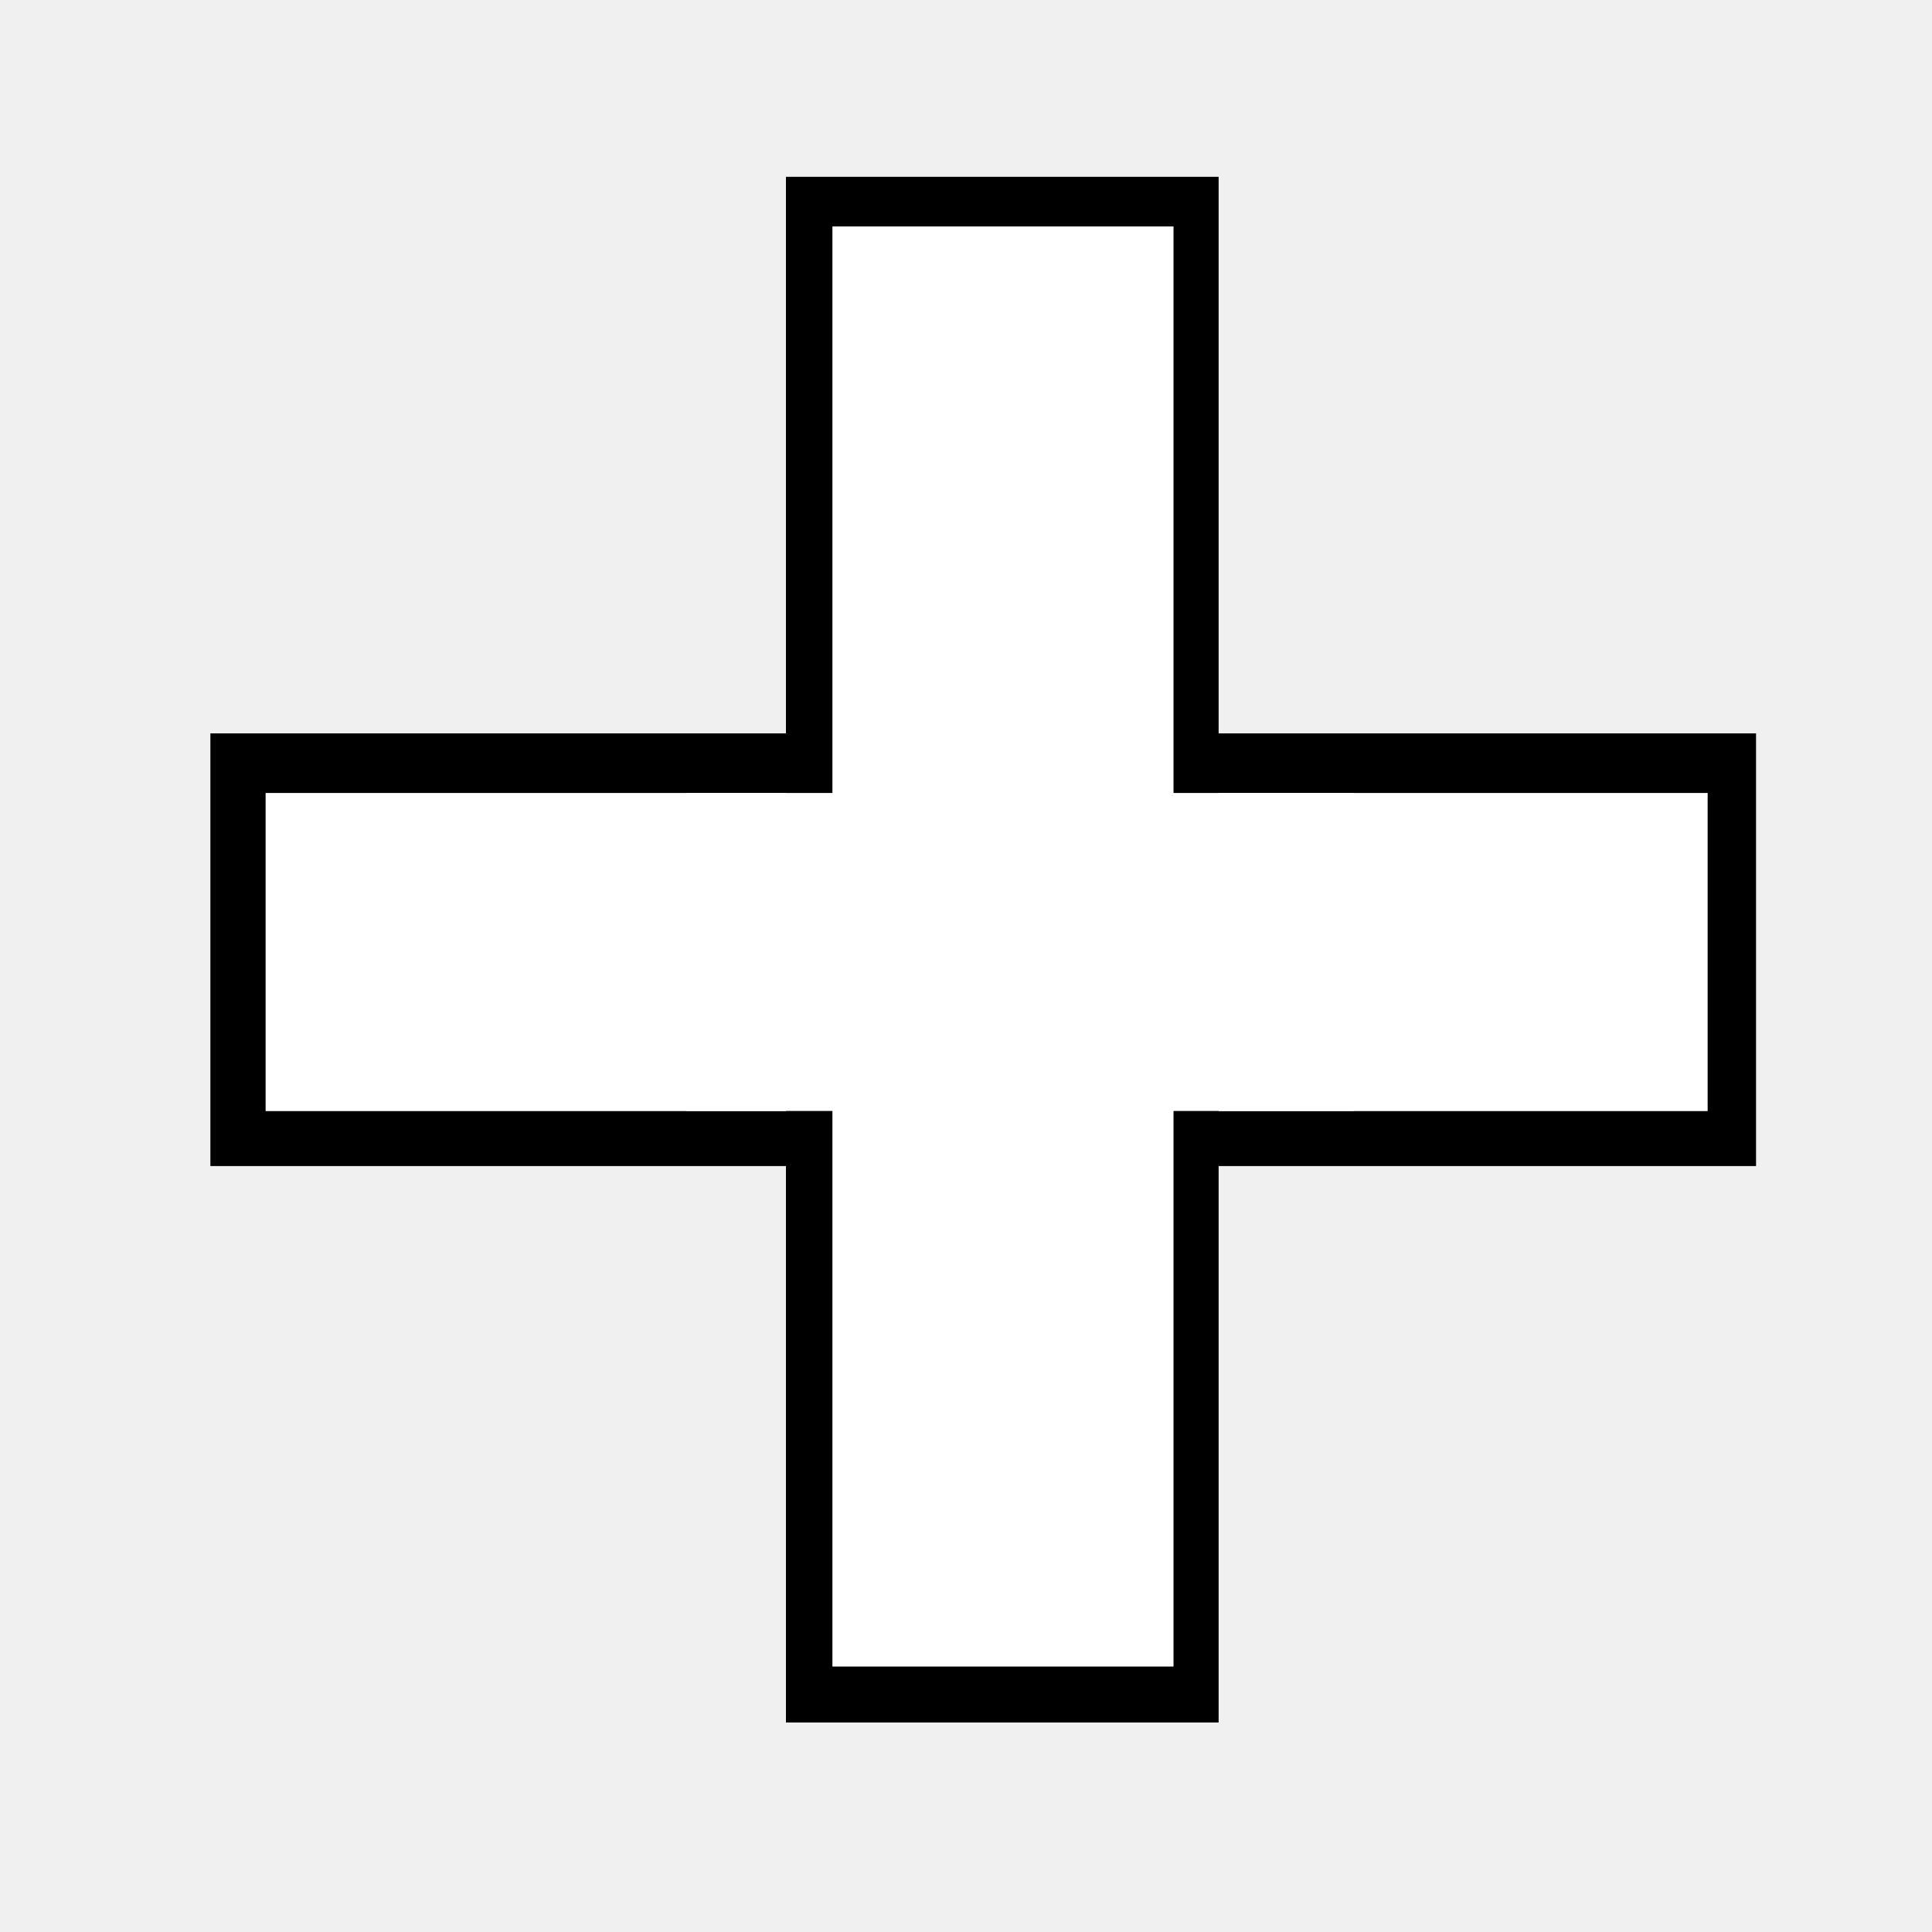
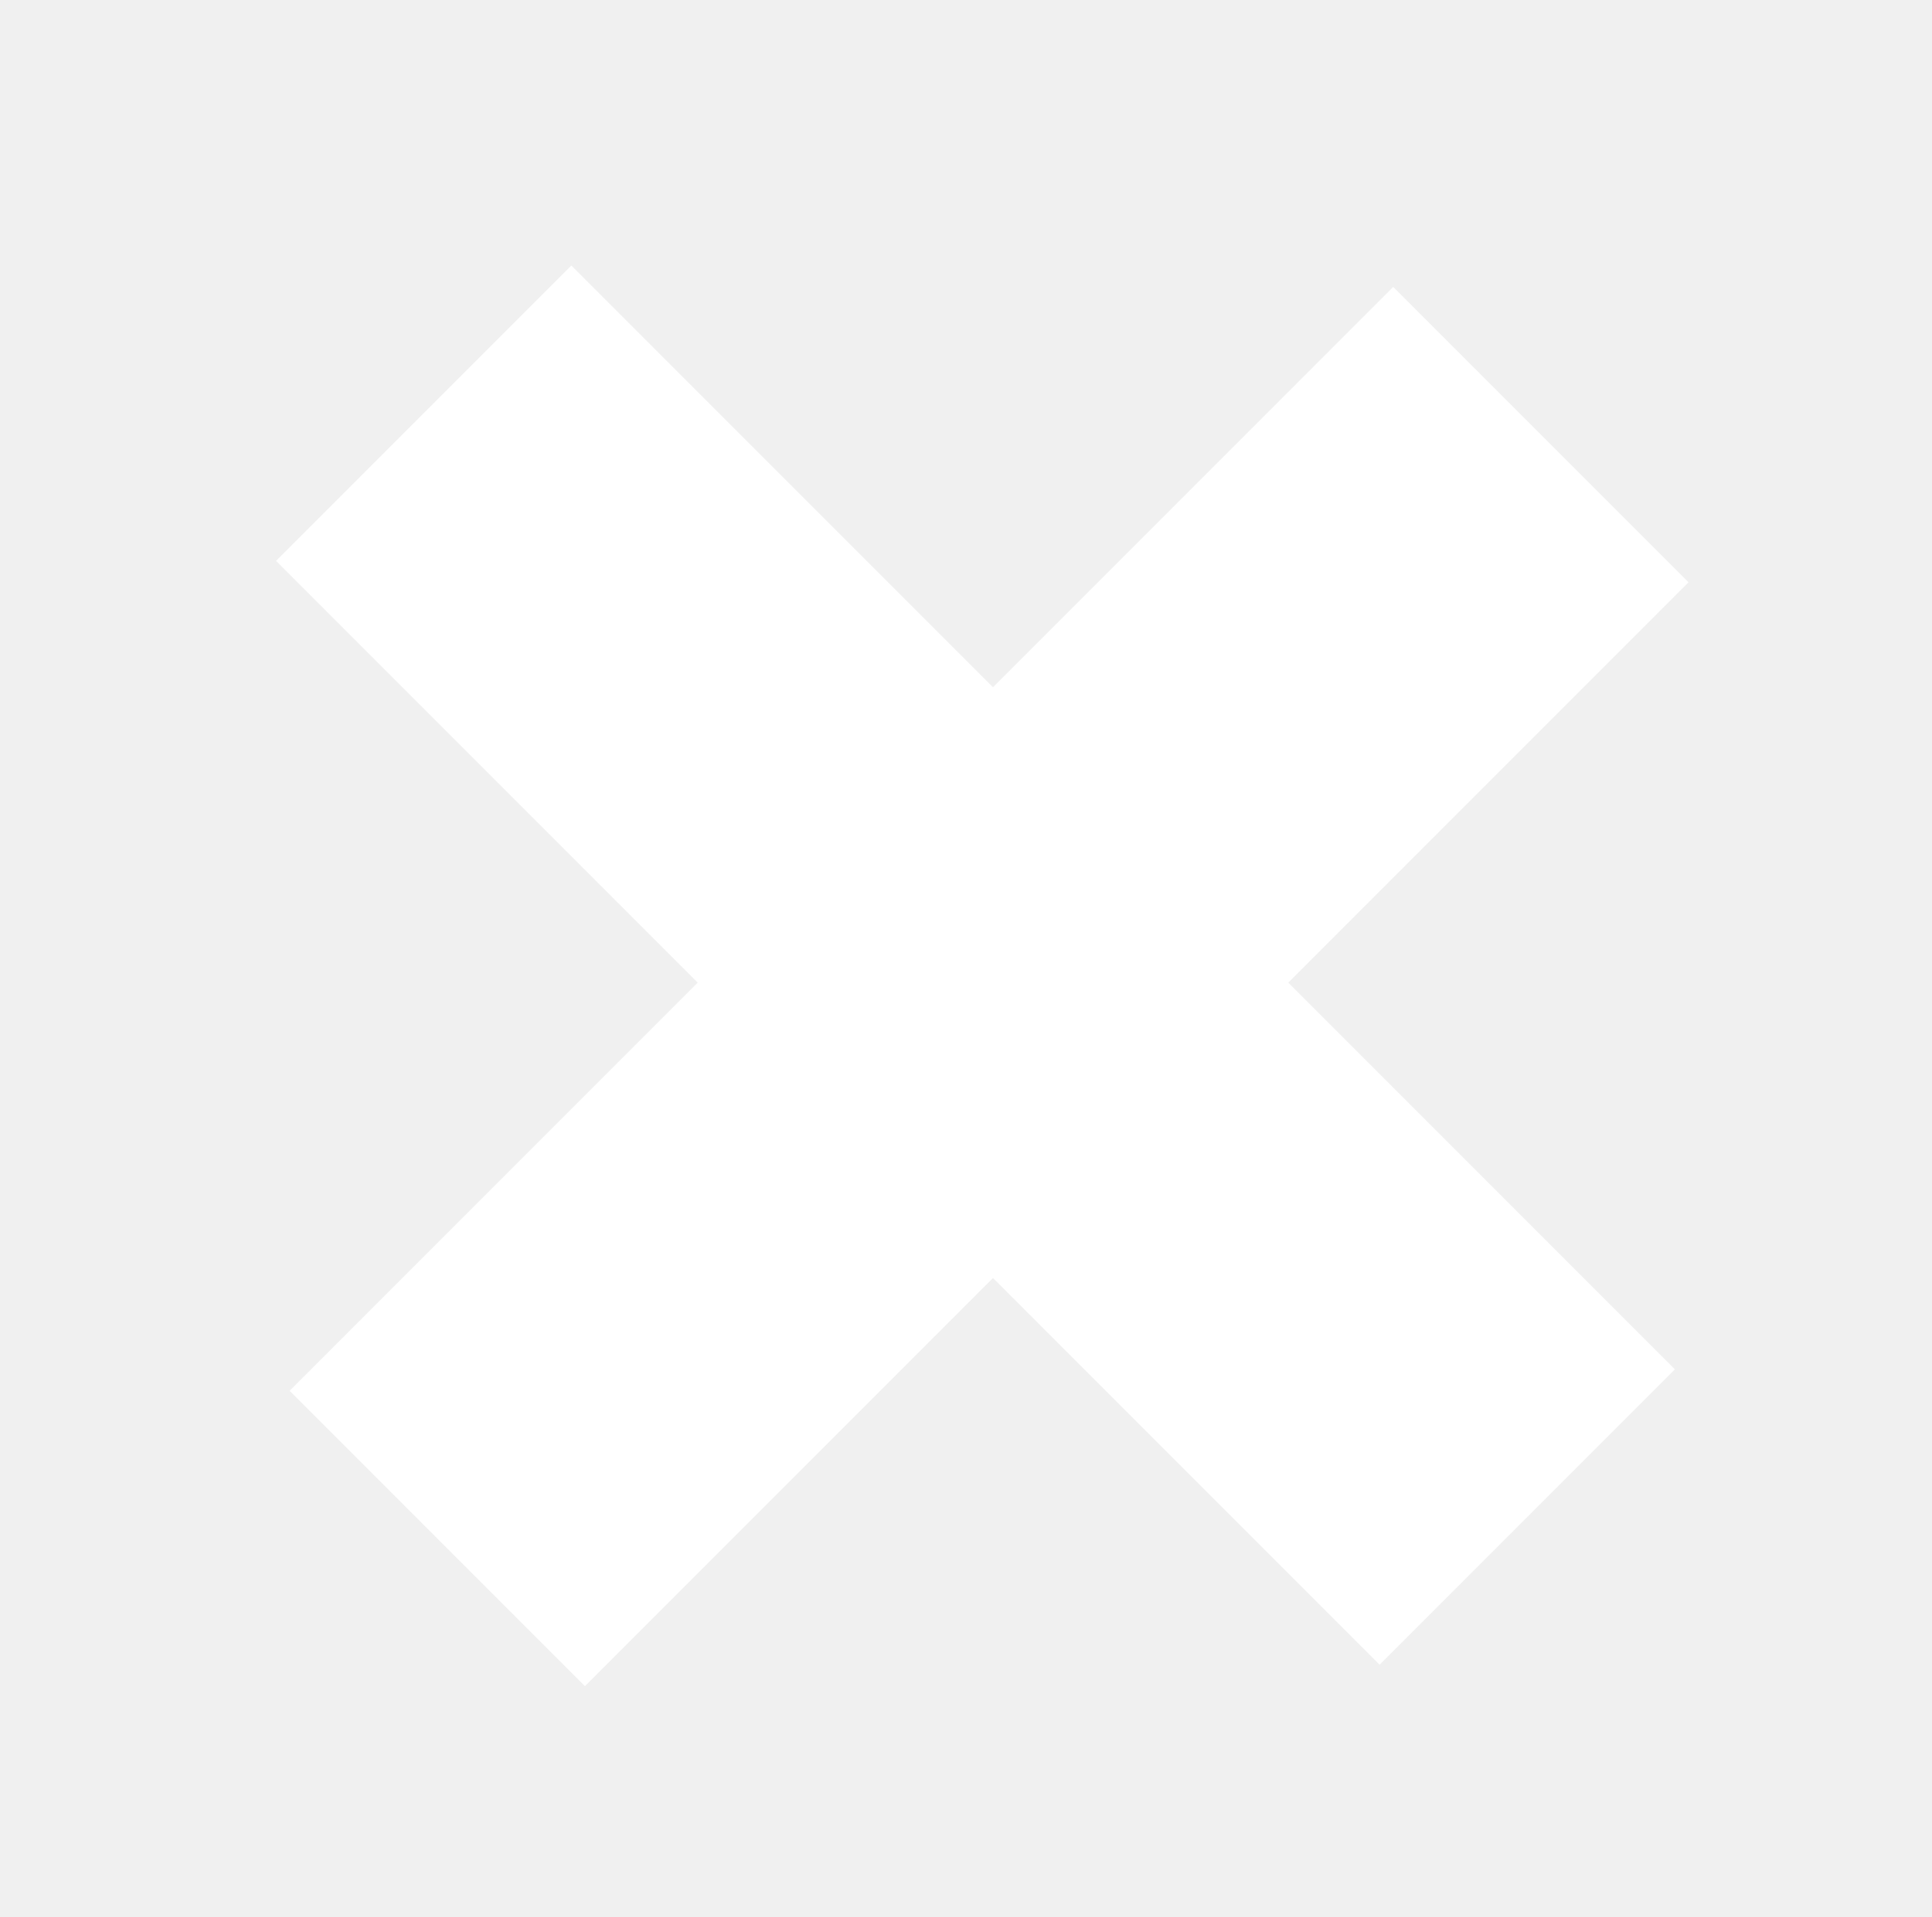
- <svg xmlns="http://www.w3.org/2000/svg" width="14.132mm" height="14.132mm" viewBox="0 0 14.132 14.132" version="1.1" id="svg1" xml:space="preserve">
+ <svg xmlns="http://www.w3.org/2000/svg" width="23.414mm" height="23.223mm" viewBox="0 0 23.414 23.223" version="1.1" id="svg1" xml:space="preserve">
  <defs id="defs1" />
-   <g id="layer1" transform="translate(-133.8841,-64.65365)">
-     <g id="g32">
-       <rect style="fill:#8b8b8b;fill-opacity:0;stroke-width:0.344;stroke-linecap:round;stroke-linejoin:bevel;-inkscape-stroke:none;paint-order:fill markers stroke" id="rect1-6-2-5-2-2" width="14.132" height="14.132" x="133.884" y="64.654" rx="0" ry="0" />
-       <rect style="fill:#000000;fill-opacity:1;stroke:none;stroke-width:0.807;stroke-linecap:round;stroke-linejoin:round;stroke-dasharray:none;stroke-opacity:1;paint-order:fill markers stroke" id="rect4-9-4-9" width="3.165" height="11.306" x="-73.183" y="135.423" transform="rotate(-90)" />
-       <rect style="fill:#ffffff;fill-opacity:1;stroke:none;stroke-width:0.669;stroke-linecap:round;stroke-linejoin:round;stroke-dasharray:none;stroke-opacity:1;paint-order:fill markers stroke" id="rect4-9-0-9-1" width="2.327" height="10.548" x="-72.781" y="135.827" transform="rotate(-90)" />
-       <rect style="fill:#000000;fill-opacity:1;stroke:none;stroke-width:0.807;stroke-linecap:round;stroke-linejoin:round;stroke-dasharray:none;stroke-opacity:1;paint-order:fill markers stroke" id="rect4-9-8" width="3.165" height="11.306" x="139.633" y="65.947" />
-       <rect style="fill:#ffffff;fill-opacity:1;stroke:none;stroke-width:0.692;stroke-linecap:round;stroke-linejoin:round;stroke-dasharray:none;stroke-opacity:1;paint-order:fill markers stroke" id="rect4-9-0-4" width="2.495" height="10.534" x="139.973" y="66.31" />
-       <rect style="fill:#ffffff;fill-opacity:1;stroke:none;stroke-width:0.379;stroke-linecap:round;stroke-linejoin:round;stroke-dasharray:none;stroke-opacity:1;paint-order:fill markers stroke" id="rect7-0" width="4.883" height="2.326" x="138.903" y="70.454" />
+   <g id="layer1" transform="translate(30.33269,-189.6472)">
+     <g id="g25">
+       <g id="g5-3-5-2-1-9-4" transform="matrix(1.136247,0,0,1.136247,-153.6421,14.27644)" style="fill:#ffffff;fill-opacity:1">
+         <rect style="fill:#ffffff;fill-opacity:1;stroke:none;stroke-width:0.187;stroke-linecap:round;paint-order:fill markers stroke" id="rect3-37-9-3-0-4-1-6-4" width="16.646" height="4.454" x="192.185" y="30.092" transform="rotate(45)" />
+         <rect style="fill:#ffffff;fill-opacity:1;stroke:none;stroke-width:0.187;stroke-linecap:round;paint-order:fill markers stroke" id="rect3-37-9-6-5-9-2-9-7-4" width="16.646" height="4.454" x="-40.701" y="198.545" transform="rotate(-45)" />
+       </g>
+       <rect style="fill:#ffffff;fill-opacity:0;stroke:none;stroke-width:0.2;stroke-linecap:round;stroke-opacity:1;paint-order:fill markers stroke" id="rect8-1-0-9-2" width="23.414" height="23.223" x="-30.333" y="189.647" />
    </g>
  </g>
</svg>
